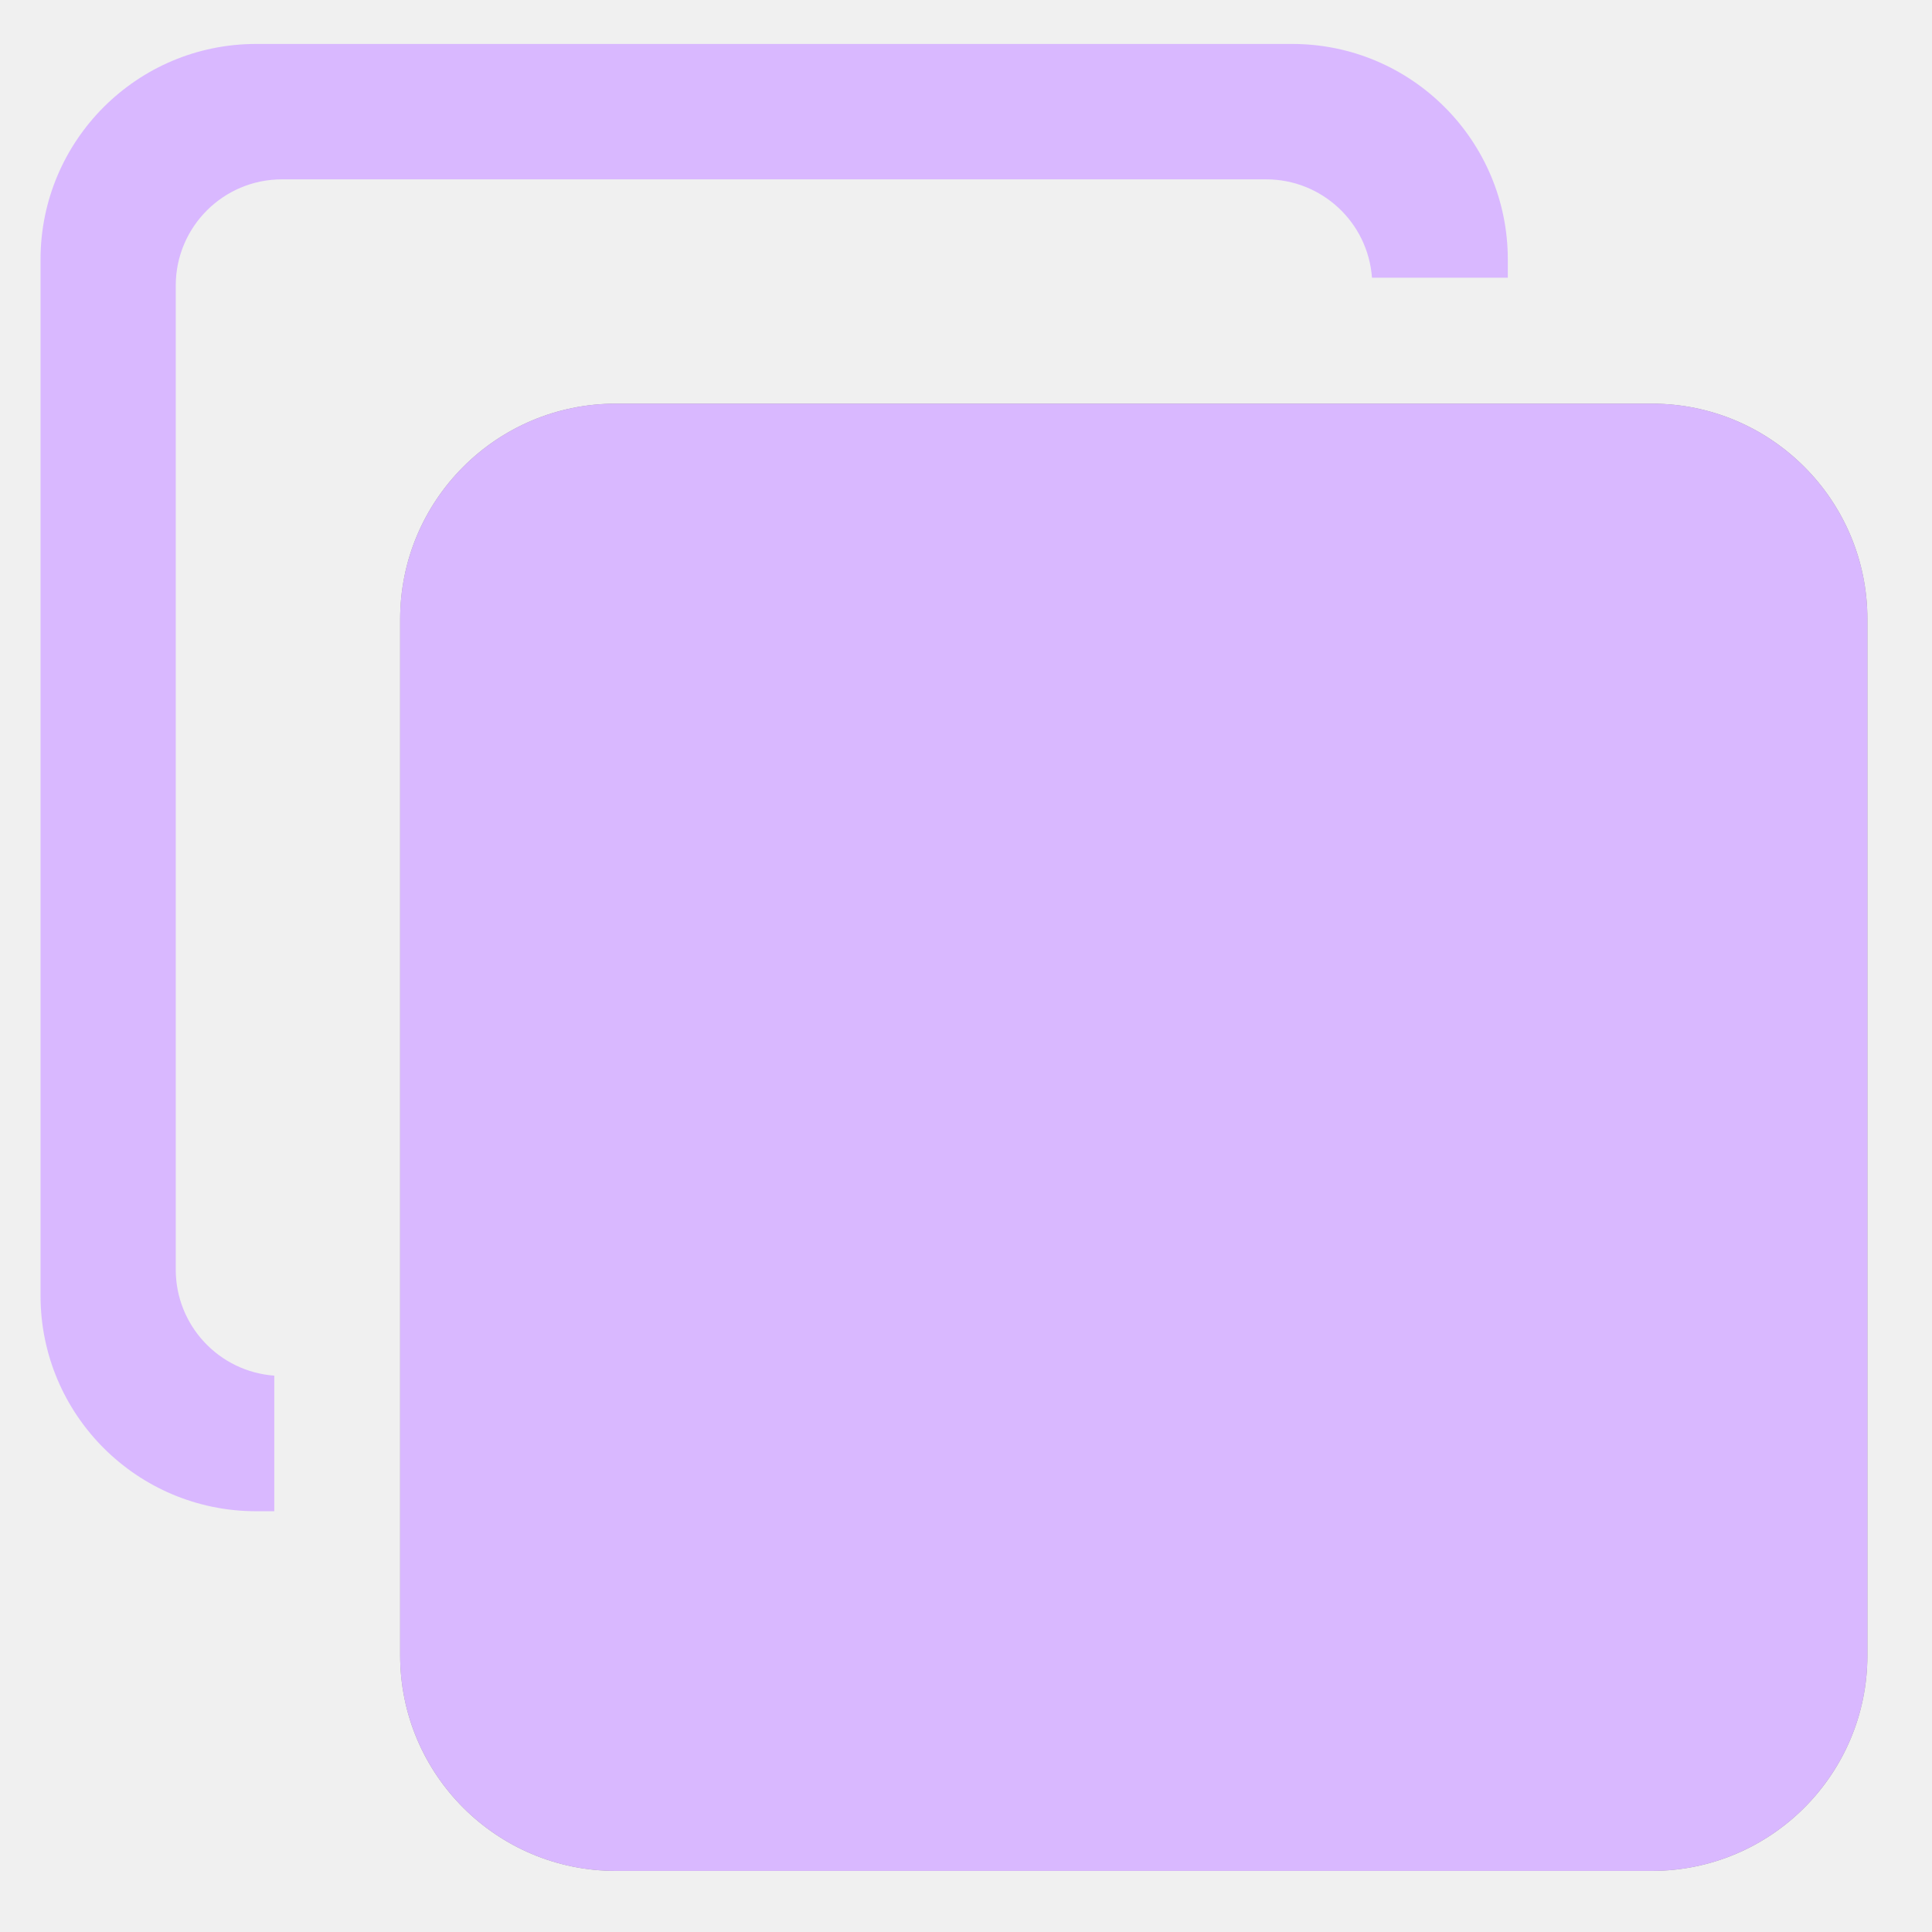
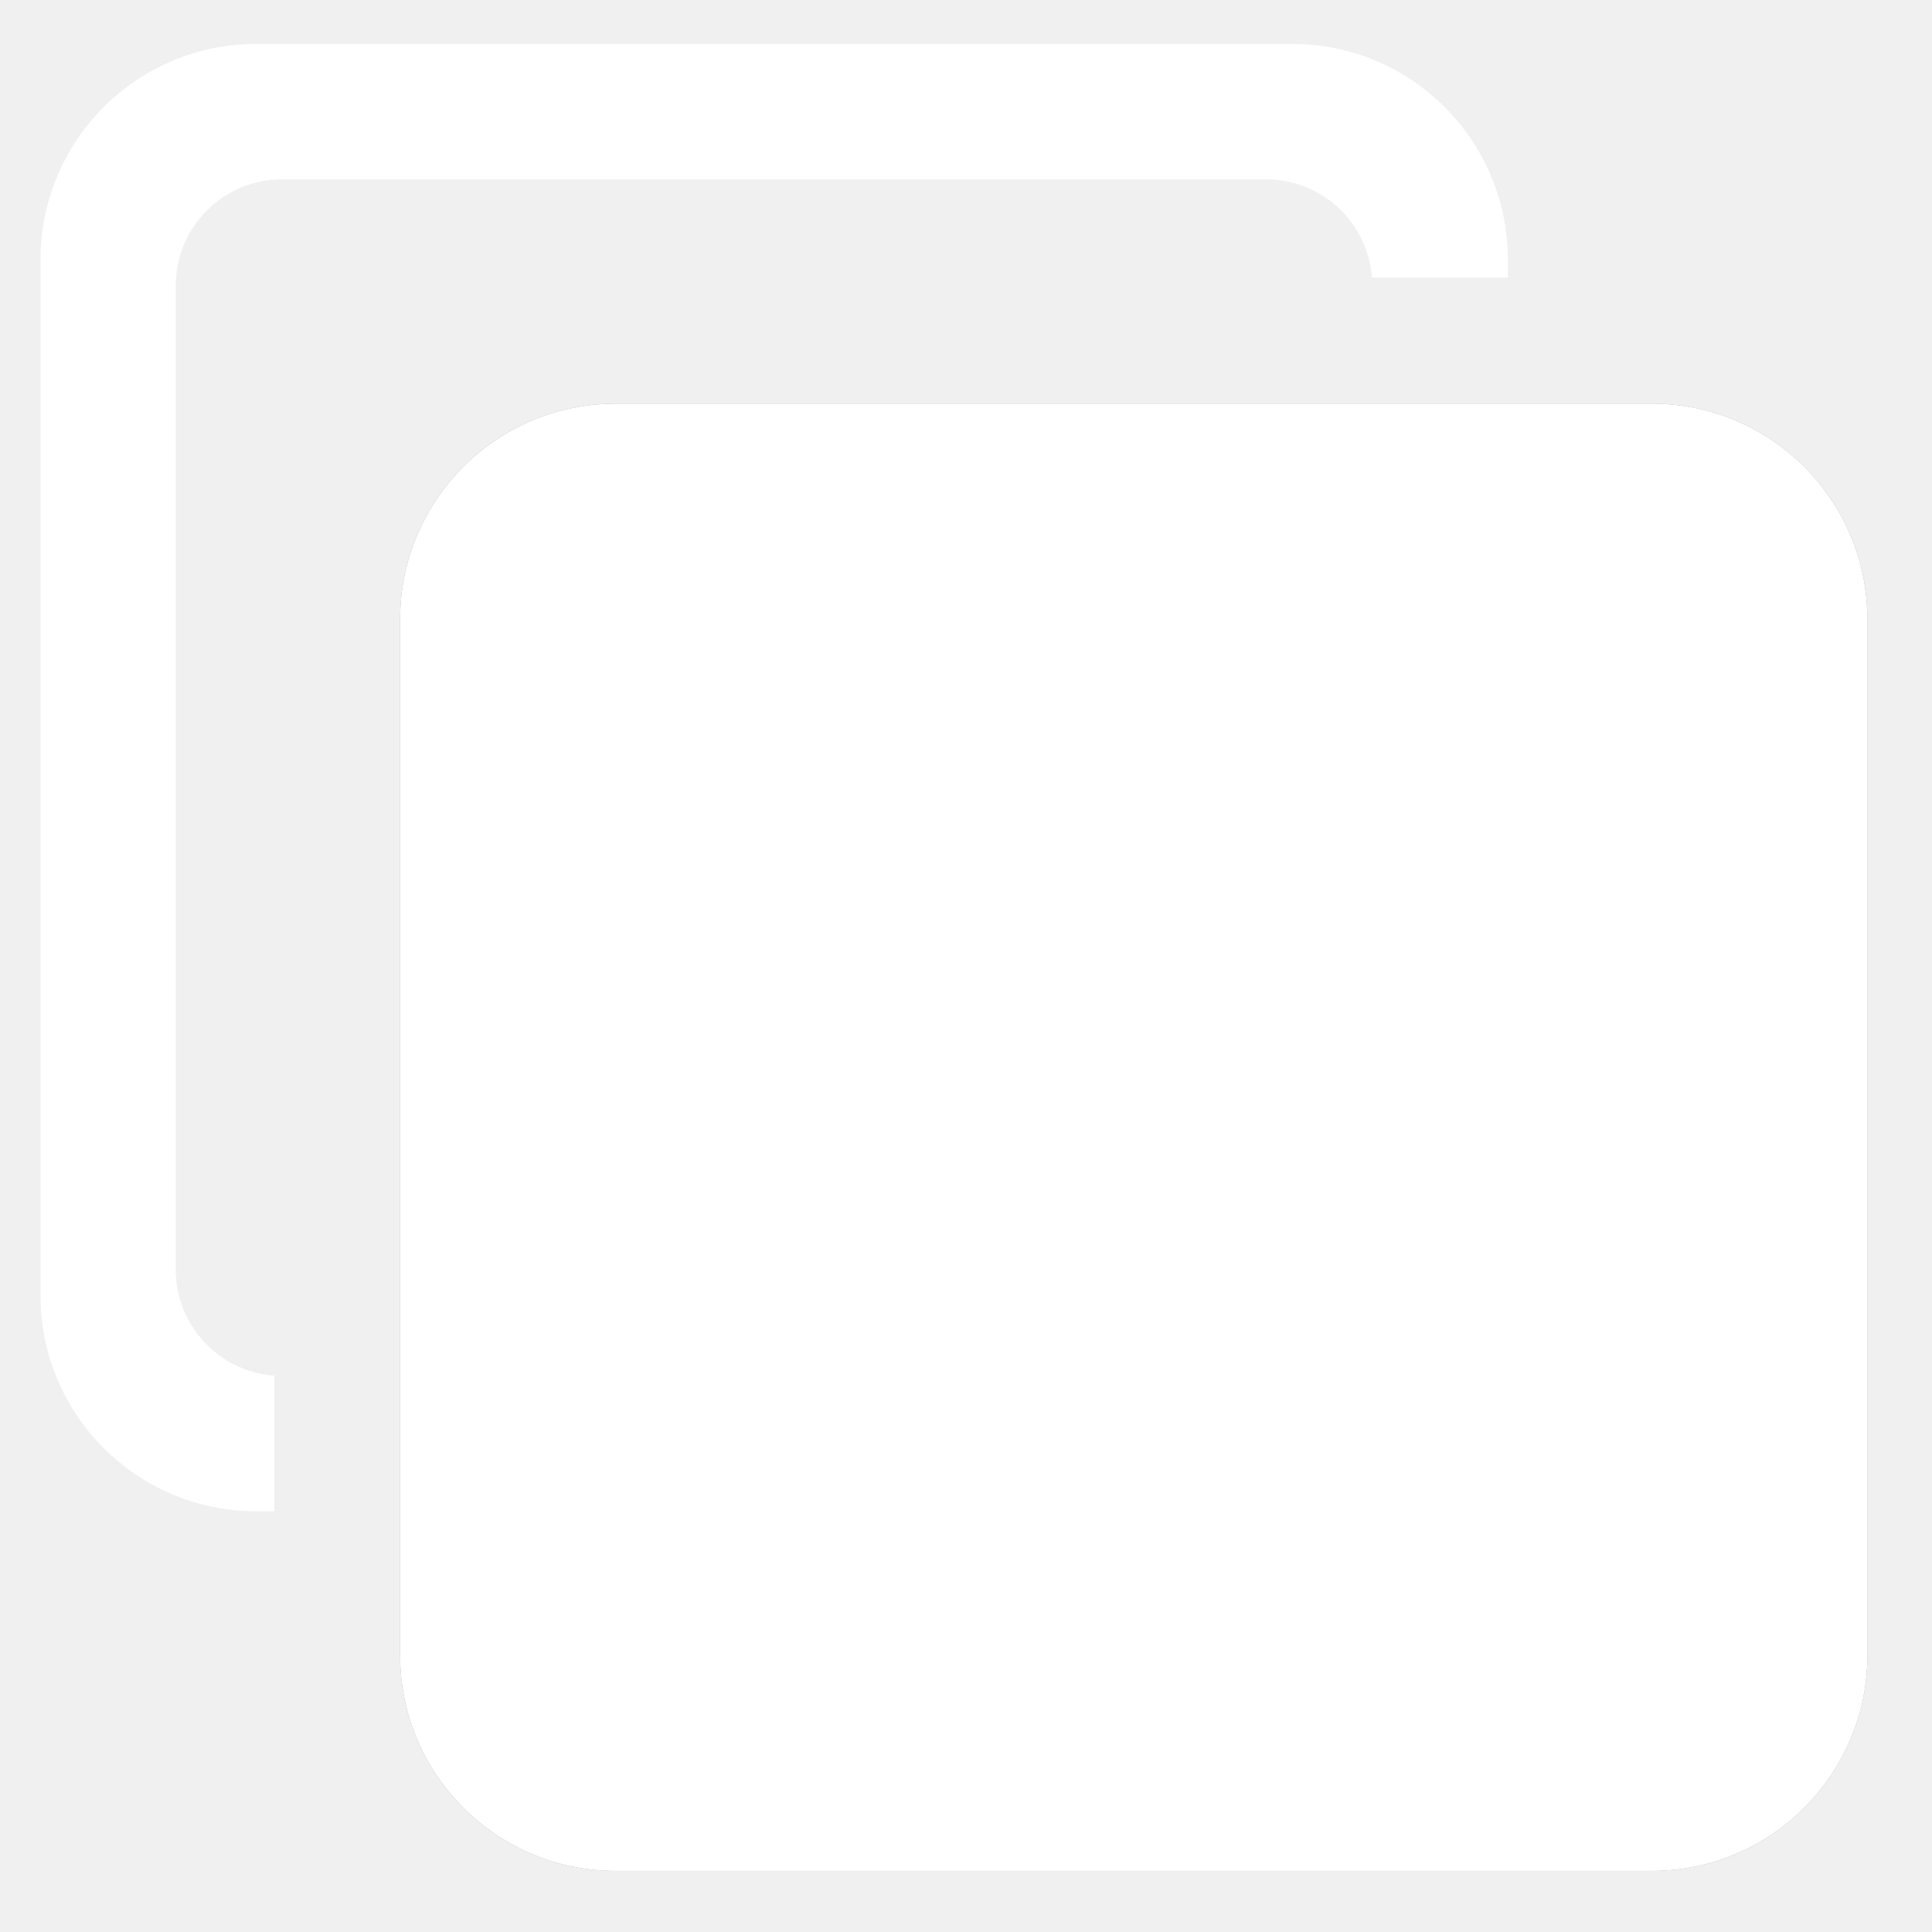
<svg xmlns="http://www.w3.org/2000/svg" id="Layer_1" data-name="Layer 1" viewBox="0 0 107.444 107.444">
  <rect x="22.253" y="22.448" width="81.598" height="81.598" rx="11.987" style="fill:#999" />
-   <rect x="22.253" y="22.448" width="81.598" height="81.598" rx="11.987" style="fill:#d9b8ff" />
-   <path d="M83.854,14.434v1.01H76.3a5.9,5.9,0,0,0-5.88-5.47H15.684a5.907,5.907,0,0,0-5.91,5.9v54.74a5.915,5.915,0,0,0,5.48,5.89v7.54h-1.01a11.992,11.992,0,0,1-11.99-11.99V14.434a11.992,11.992,0,0,1,11.99-11.99h57.62A11.992,11.992,0,0,1,83.854,14.434Z" style="fill:#d9b8ff" />
+   <rect x="22.253" y="22.448" width="81.598" height="81.598" rx="11.987" style="fill:#ffffff" />
+   <path d="M83.854,14.434v1.01H76.3a5.9,5.9,0,0,0-5.88-5.47H15.684a5.907,5.907,0,0,0-5.91,5.9v54.74a5.915,5.915,0,0,0,5.48,5.89v7.54h-1.01a11.992,11.992,0,0,1-11.99-11.99V14.434a11.992,11.992,0,0,1,11.99-11.99h57.62A11.992,11.992,0,0,1,83.854,14.434Z" style="fill:#ffffff" />
</svg>
